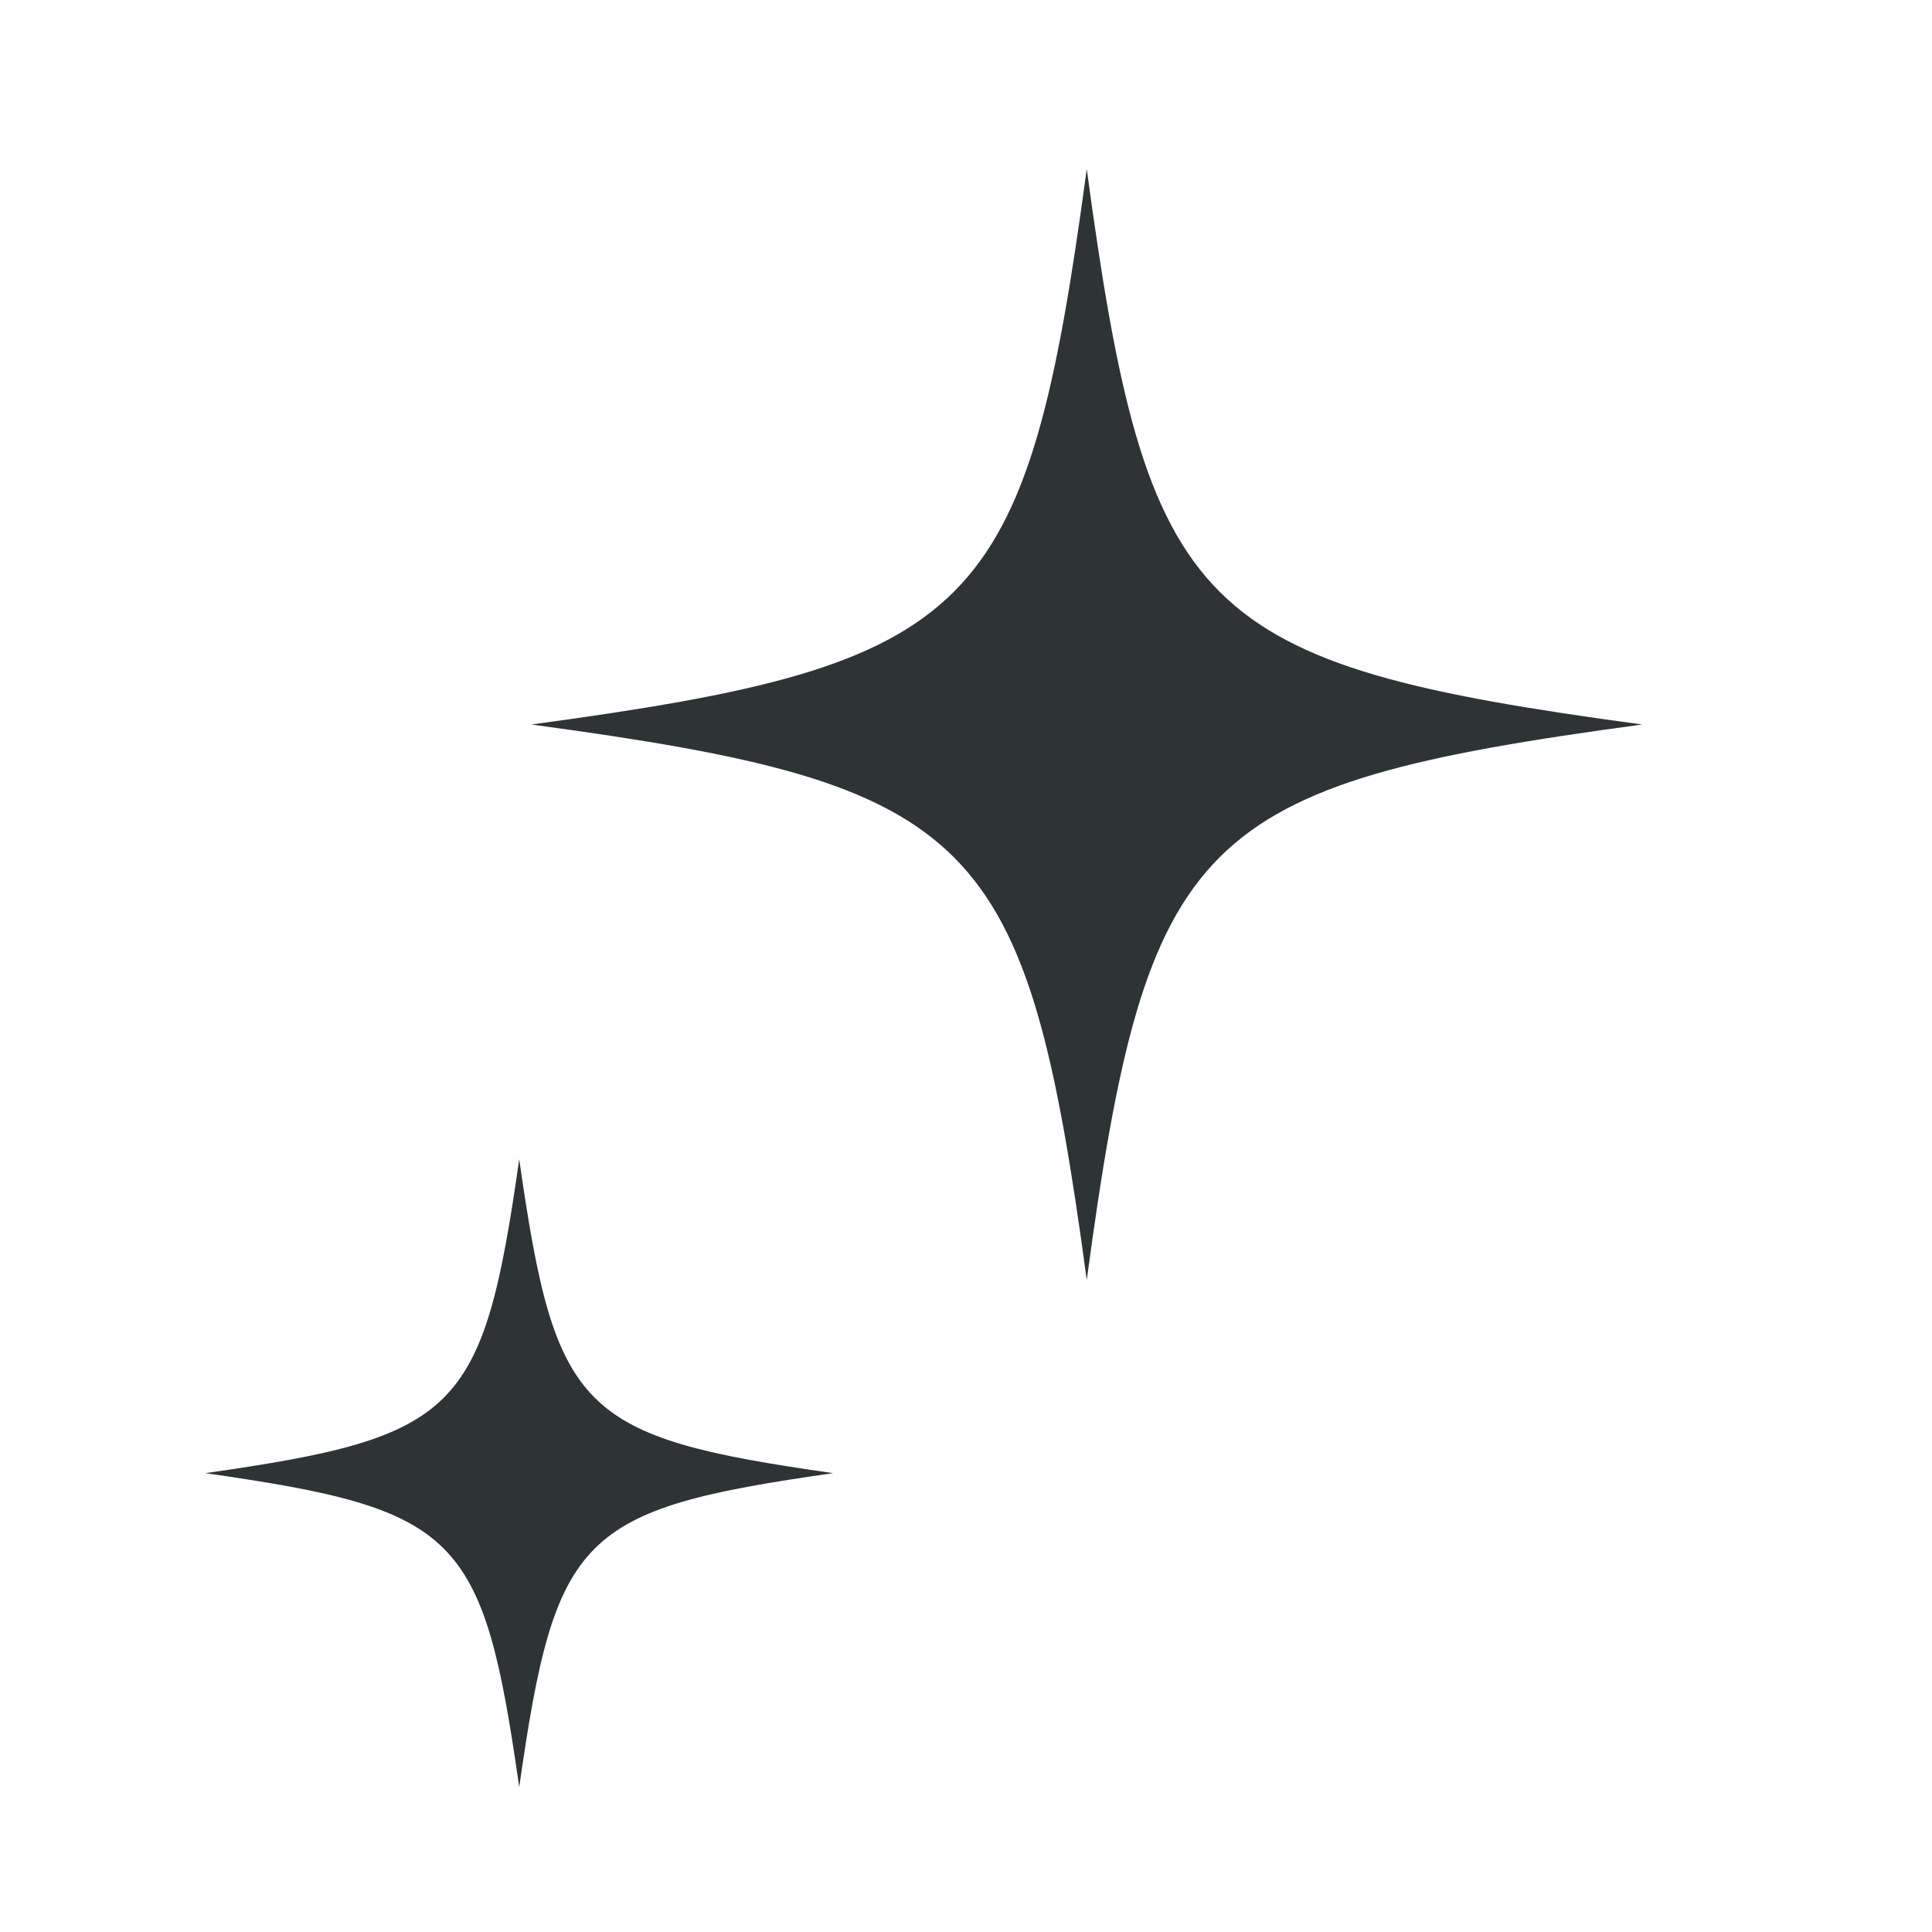
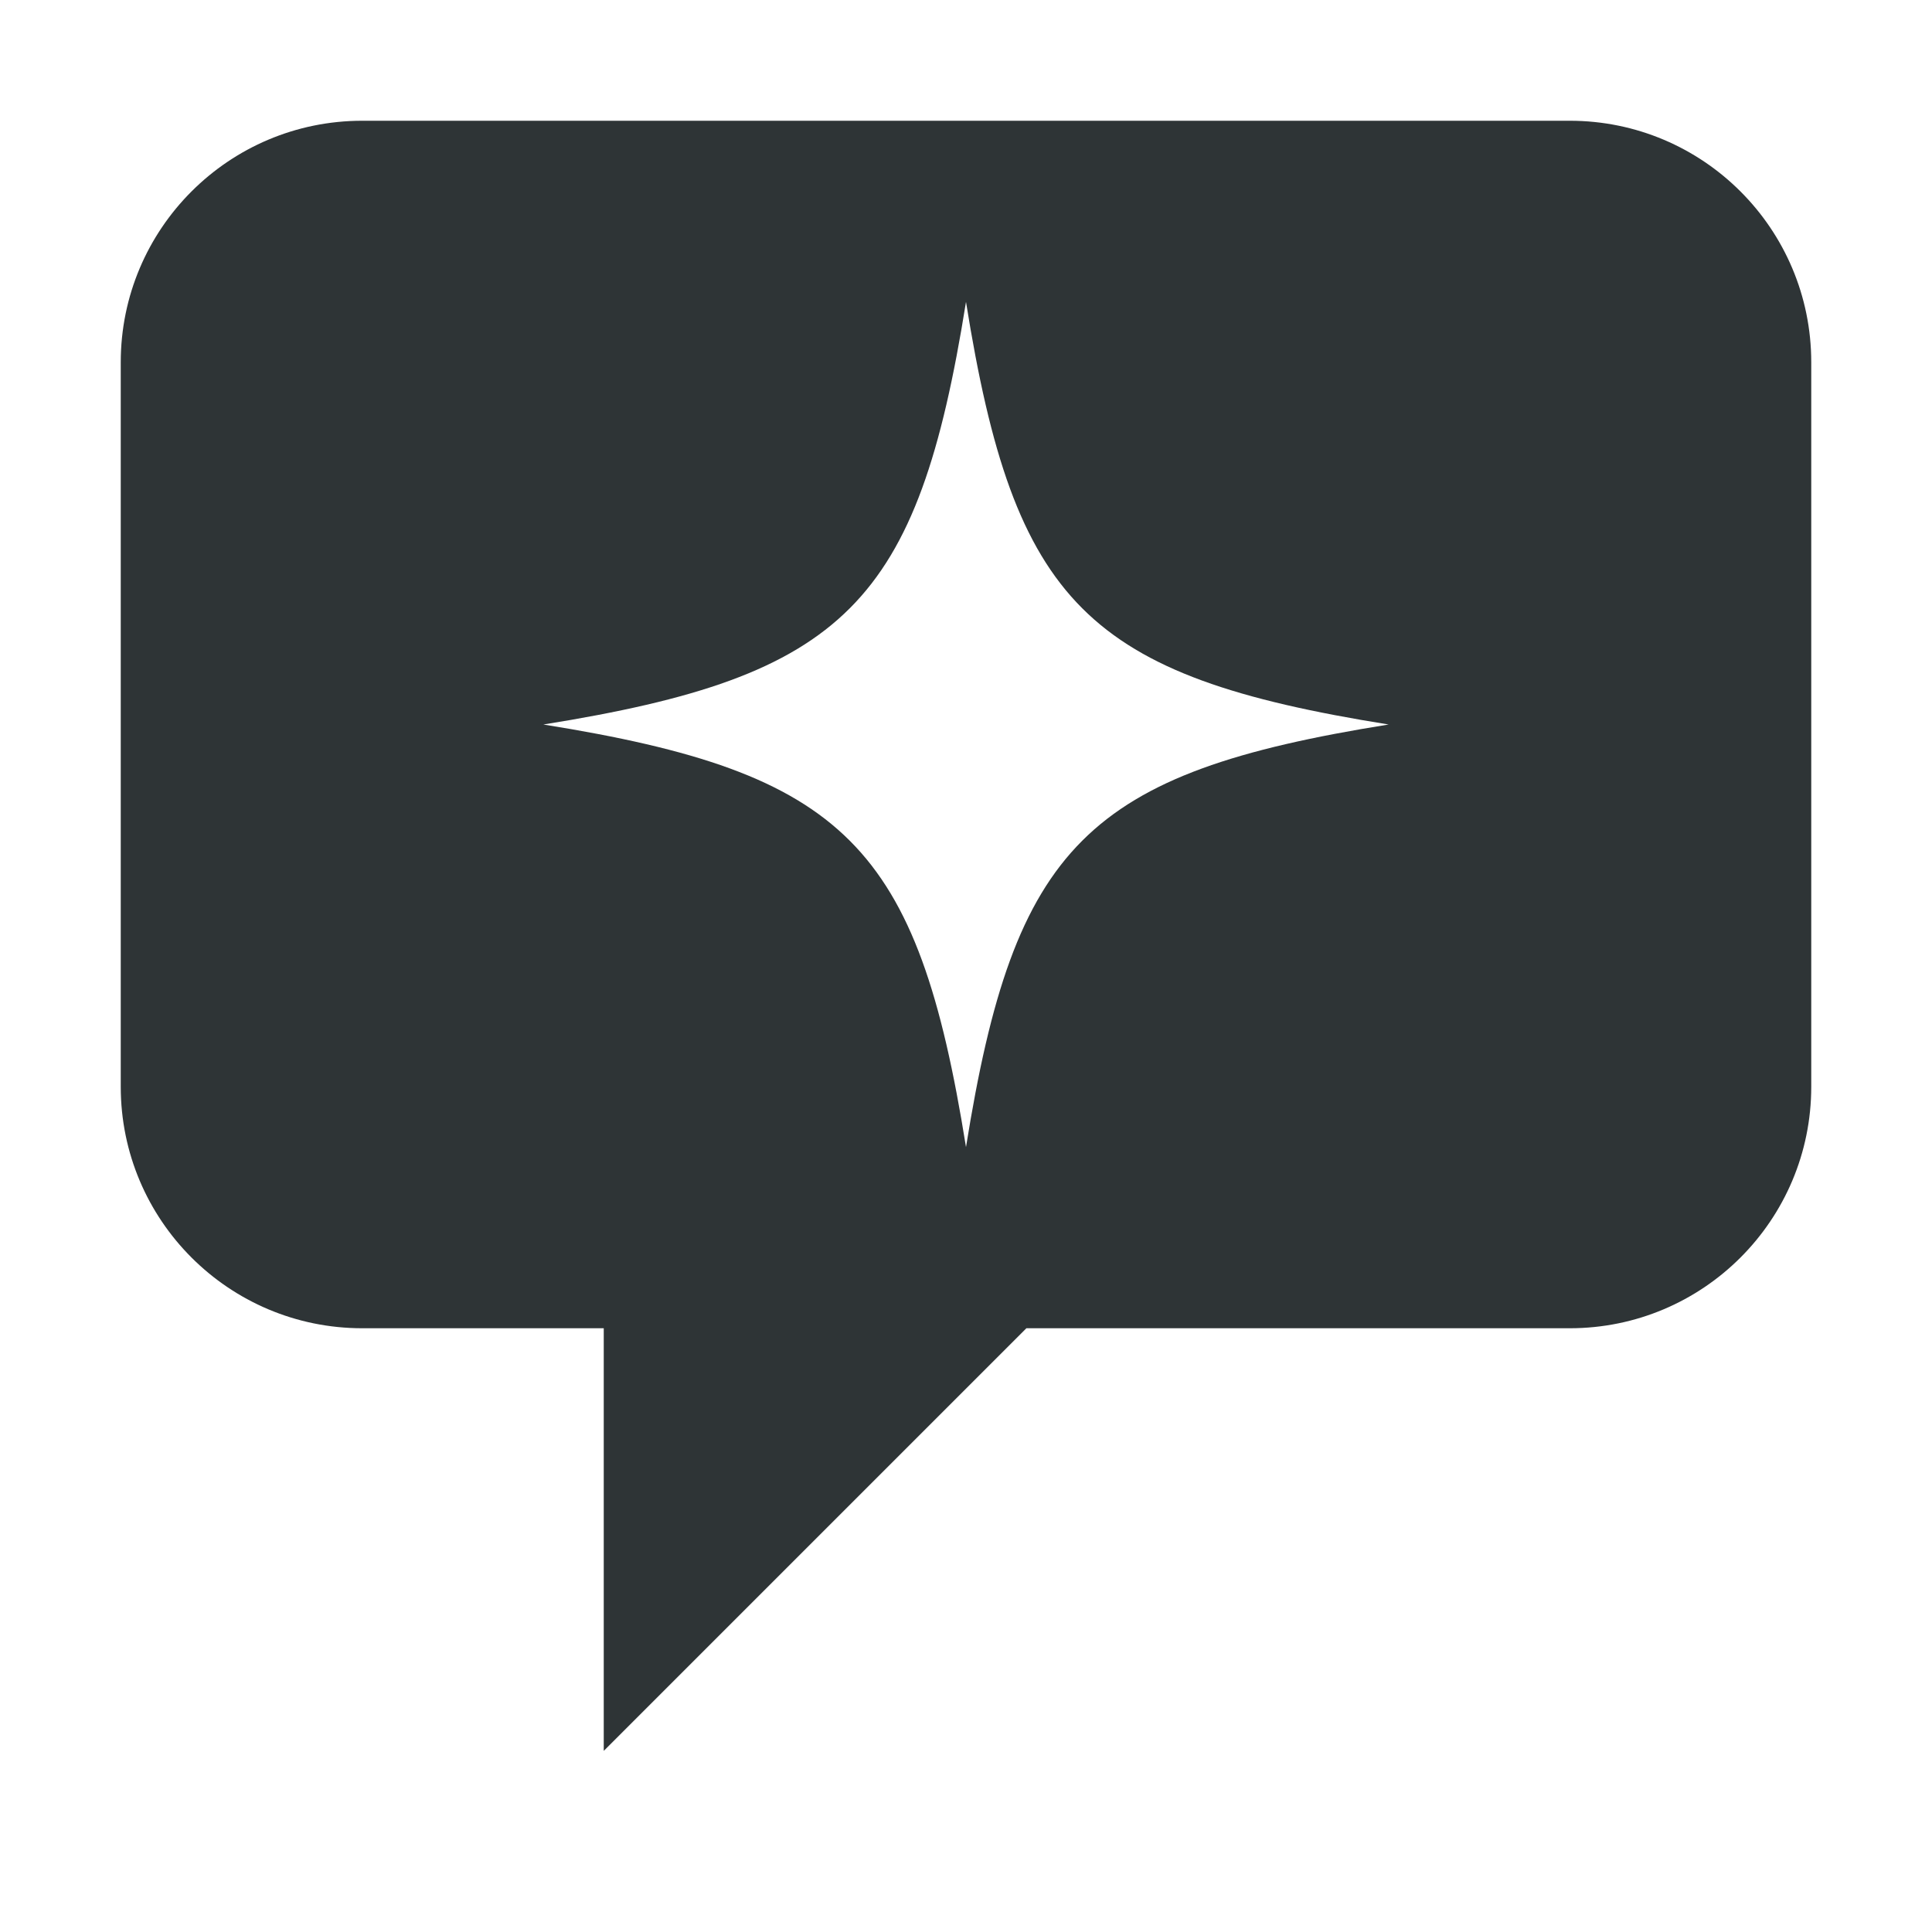
- <svg xmlns="http://www.w3.org/2000/svg" viewBox="0 0 16 16" fill="#2e3436">
-   <path d="M9 1.4 C9.5 5.1 9.9 5.5 13.6 6 C9.9 6.5 9.5 6.9 9 10.6 C8.5 6.9 8.1 6.5 4.4 6 C8.1 5.5 8.5 5.1 9 1.4 Z" />
-   <path d="M4.3 9.6 C4.6 11.7 4.8 11.9 6.9 12.2 C4.8 12.5 4.6 12.7 4.3 14.8 C4.0 12.7 3.8 12.5 1.7 12.2 C3.8 11.9 4.0 11.7 4.3 9.6 Z" />
+ <svg xmlns="http://www.w3.org/2000/svg" width="16" height="16" viewBox="0 0 16 16" fill="#2e3436">
+   <path fill-rule="evenodd" d="     M3 1 h10 a2 2 0 0 1 2 2 v6 a2 2 0 0 1 -2 2 h-4.5 L5 14.5 V11 H3 a2 2 0 0 1 -2 -2 V3 a2 2 0 0 1 2 -2 Z     M8 2.5 C8.4 5 9 5.6 11.5 6 C9 6.4 8.4 7 8 9.5 C7.6 7 7 6.4 4.5 6 C7 5.6 7.6 5 8 2.5 Z" />
</svg>
